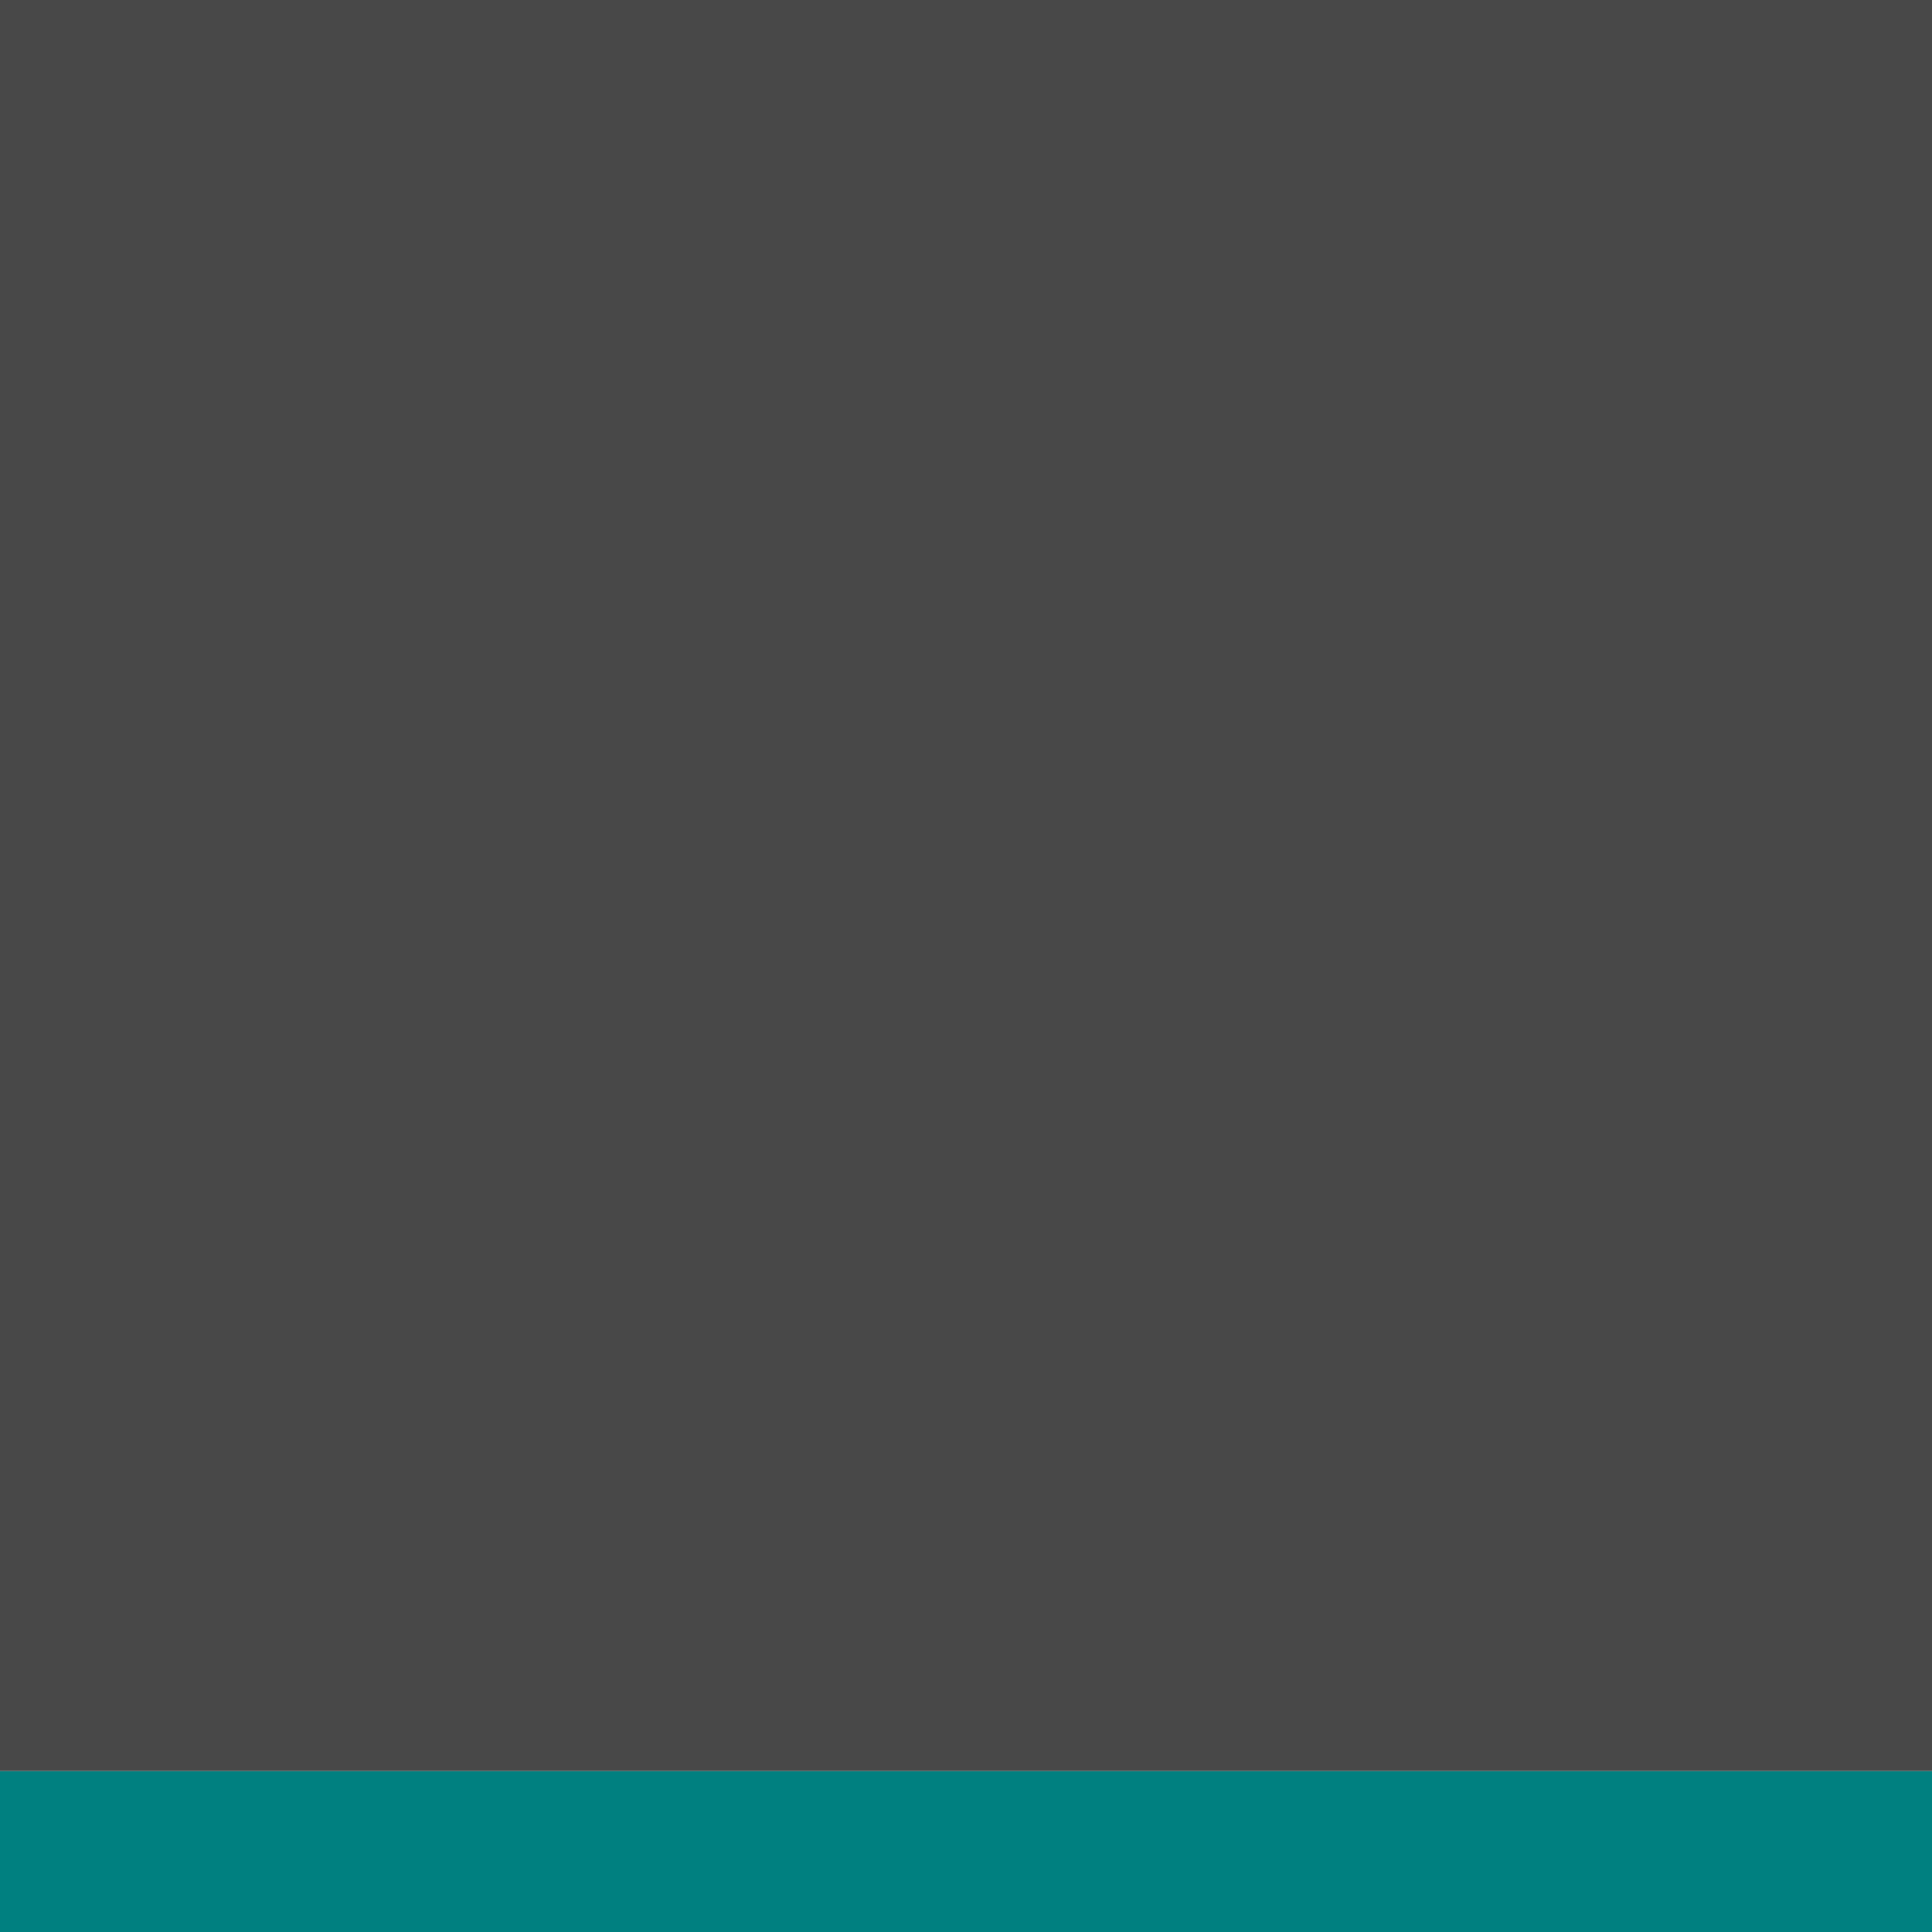
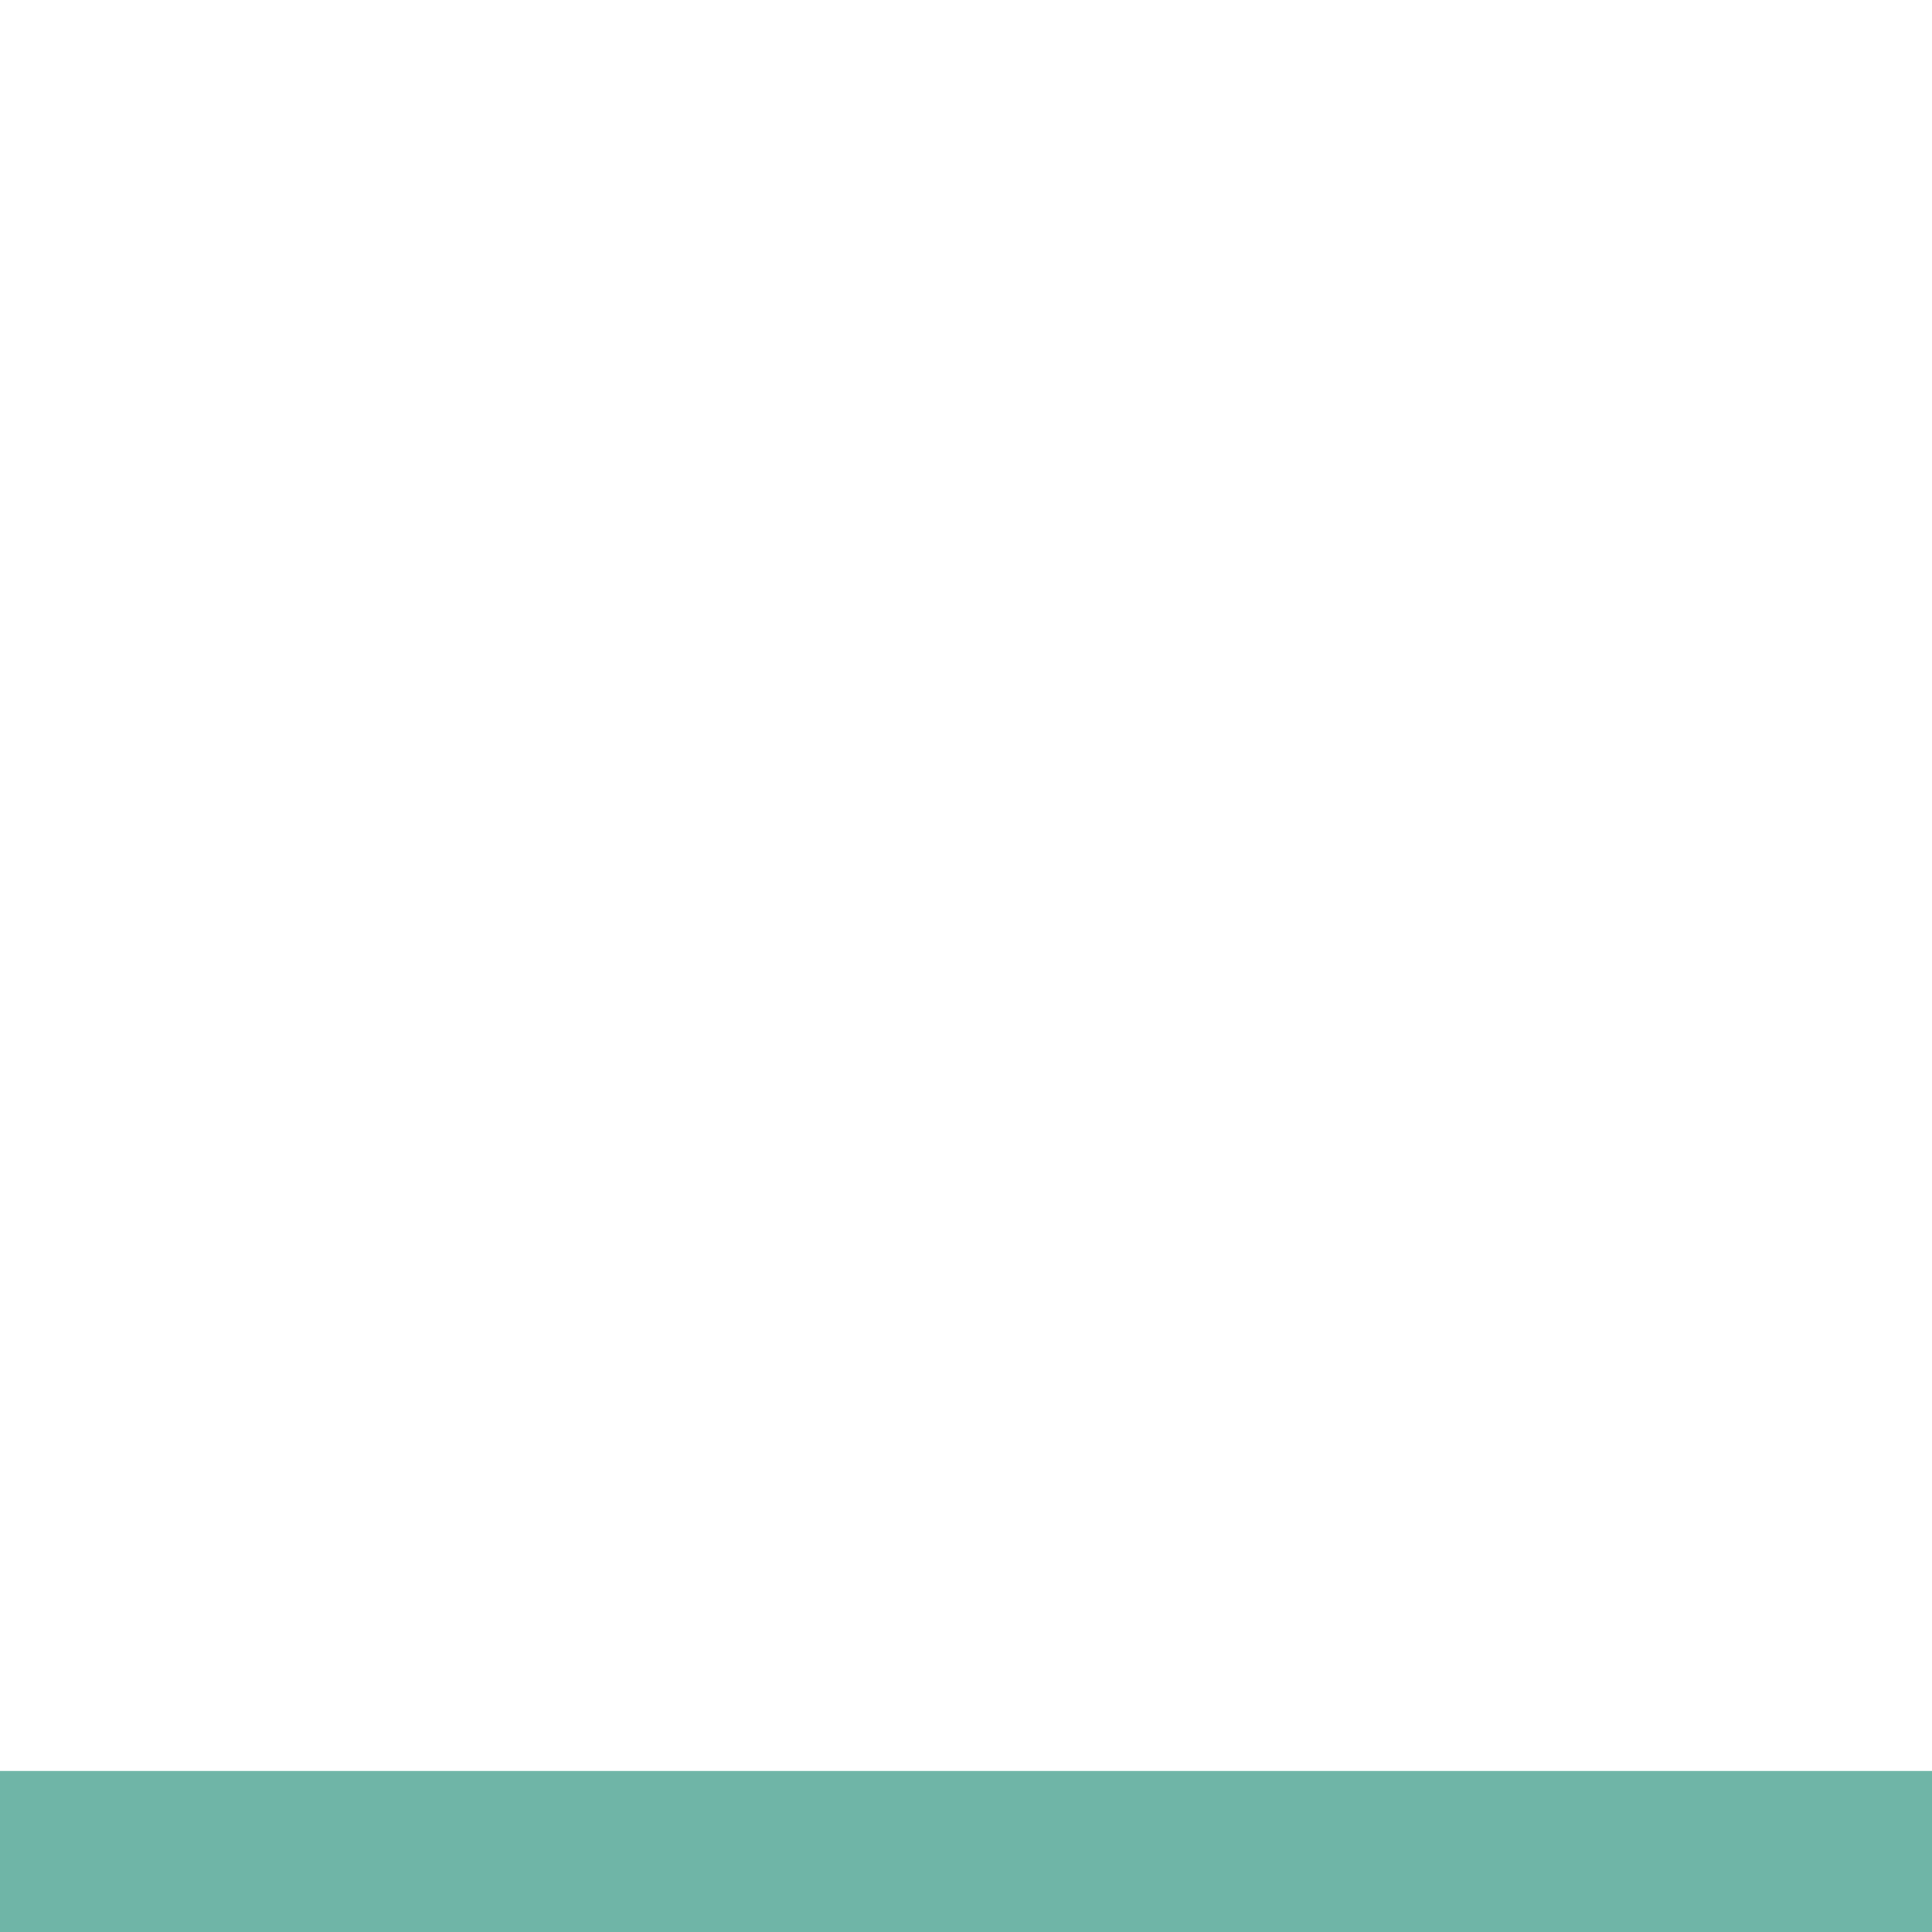
<svg xmlns="http://www.w3.org/2000/svg" width="24" height="24" id="svg11300" version="1.0" style="display:inline;enable-background:new">
  <defs id="defs3" />
  <g style="display:inline" id="layer1" transform="translate(0,-276)">
-     <rect style="fill:#008080;fill-opacity:1;stroke:none" id="rect2997" width="24" height="2" x="0" y="22" transform="translate(0,276)" />
-     <rect style="fill:#484848;fill-opacity:1;stroke:none" id="rect3039" width="24" height="22" x="0" y="0" transform="translate(0,276)" />
+     <rect style="fill:#5aaa9a;fill-opacity:0.875;stroke:none" id="rect2997" width="24" height="2" x="0" y="22" transform="translate(0,276)" />
  </g>
</svg>
